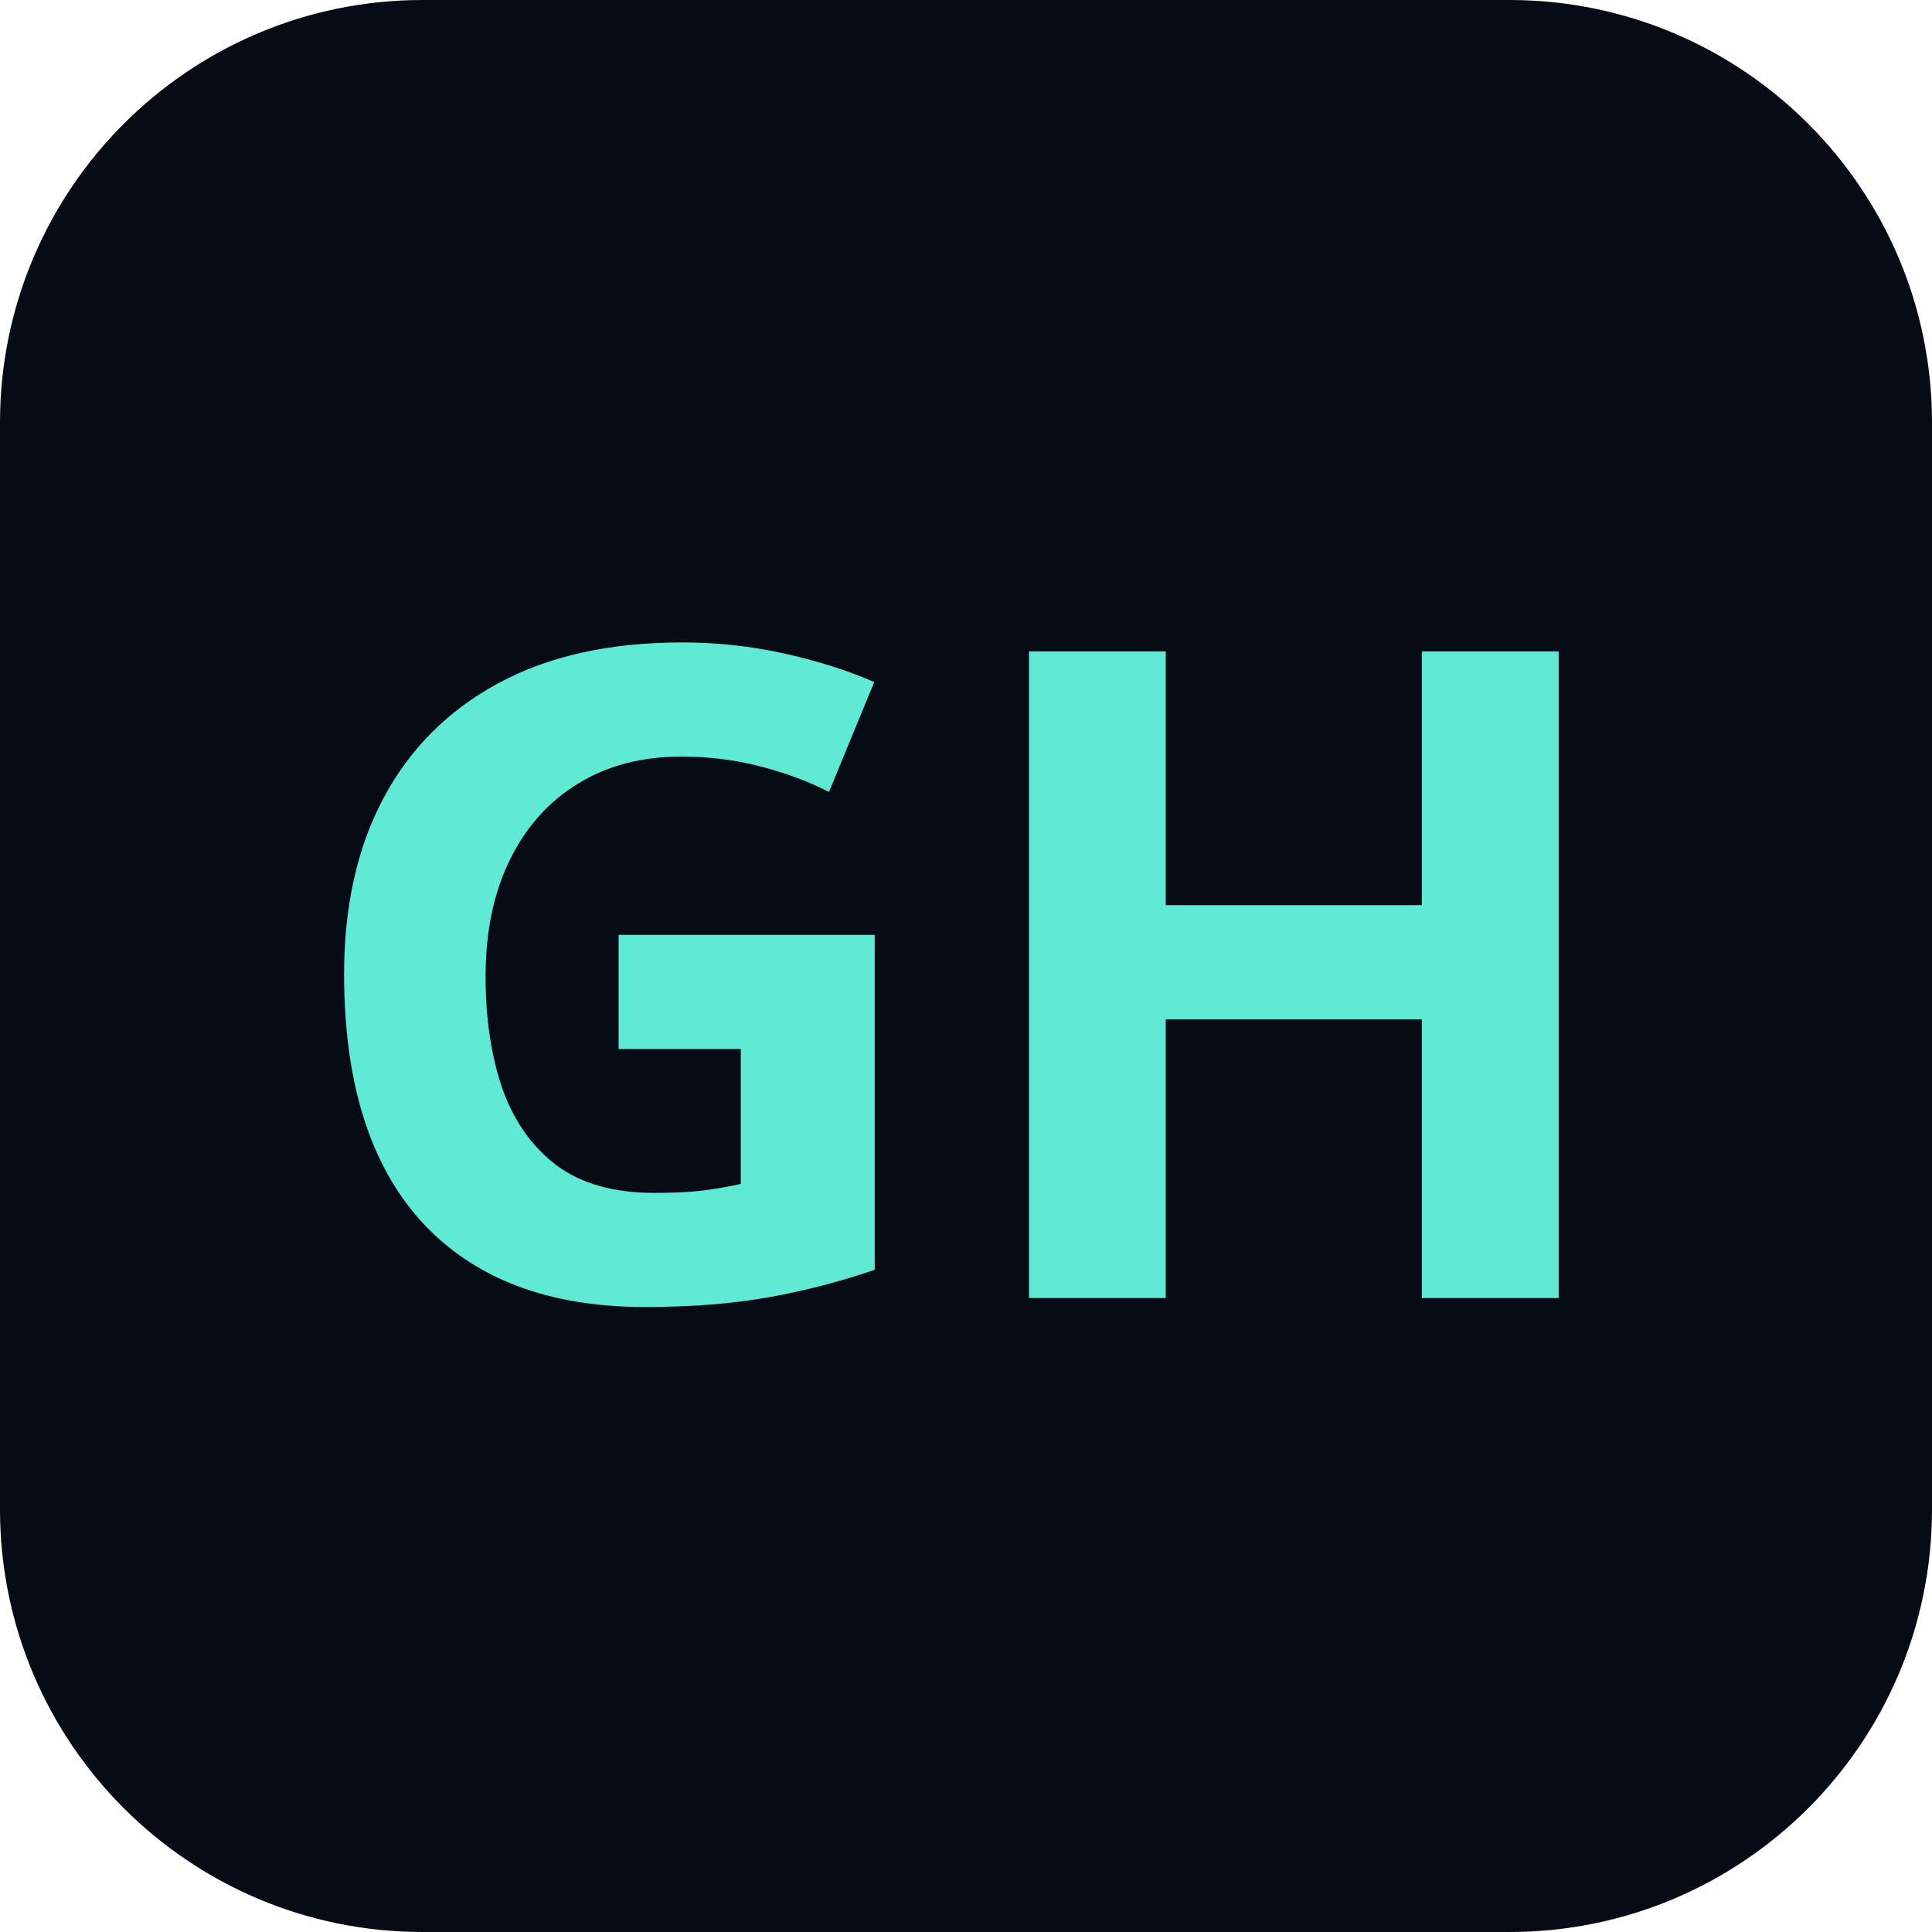
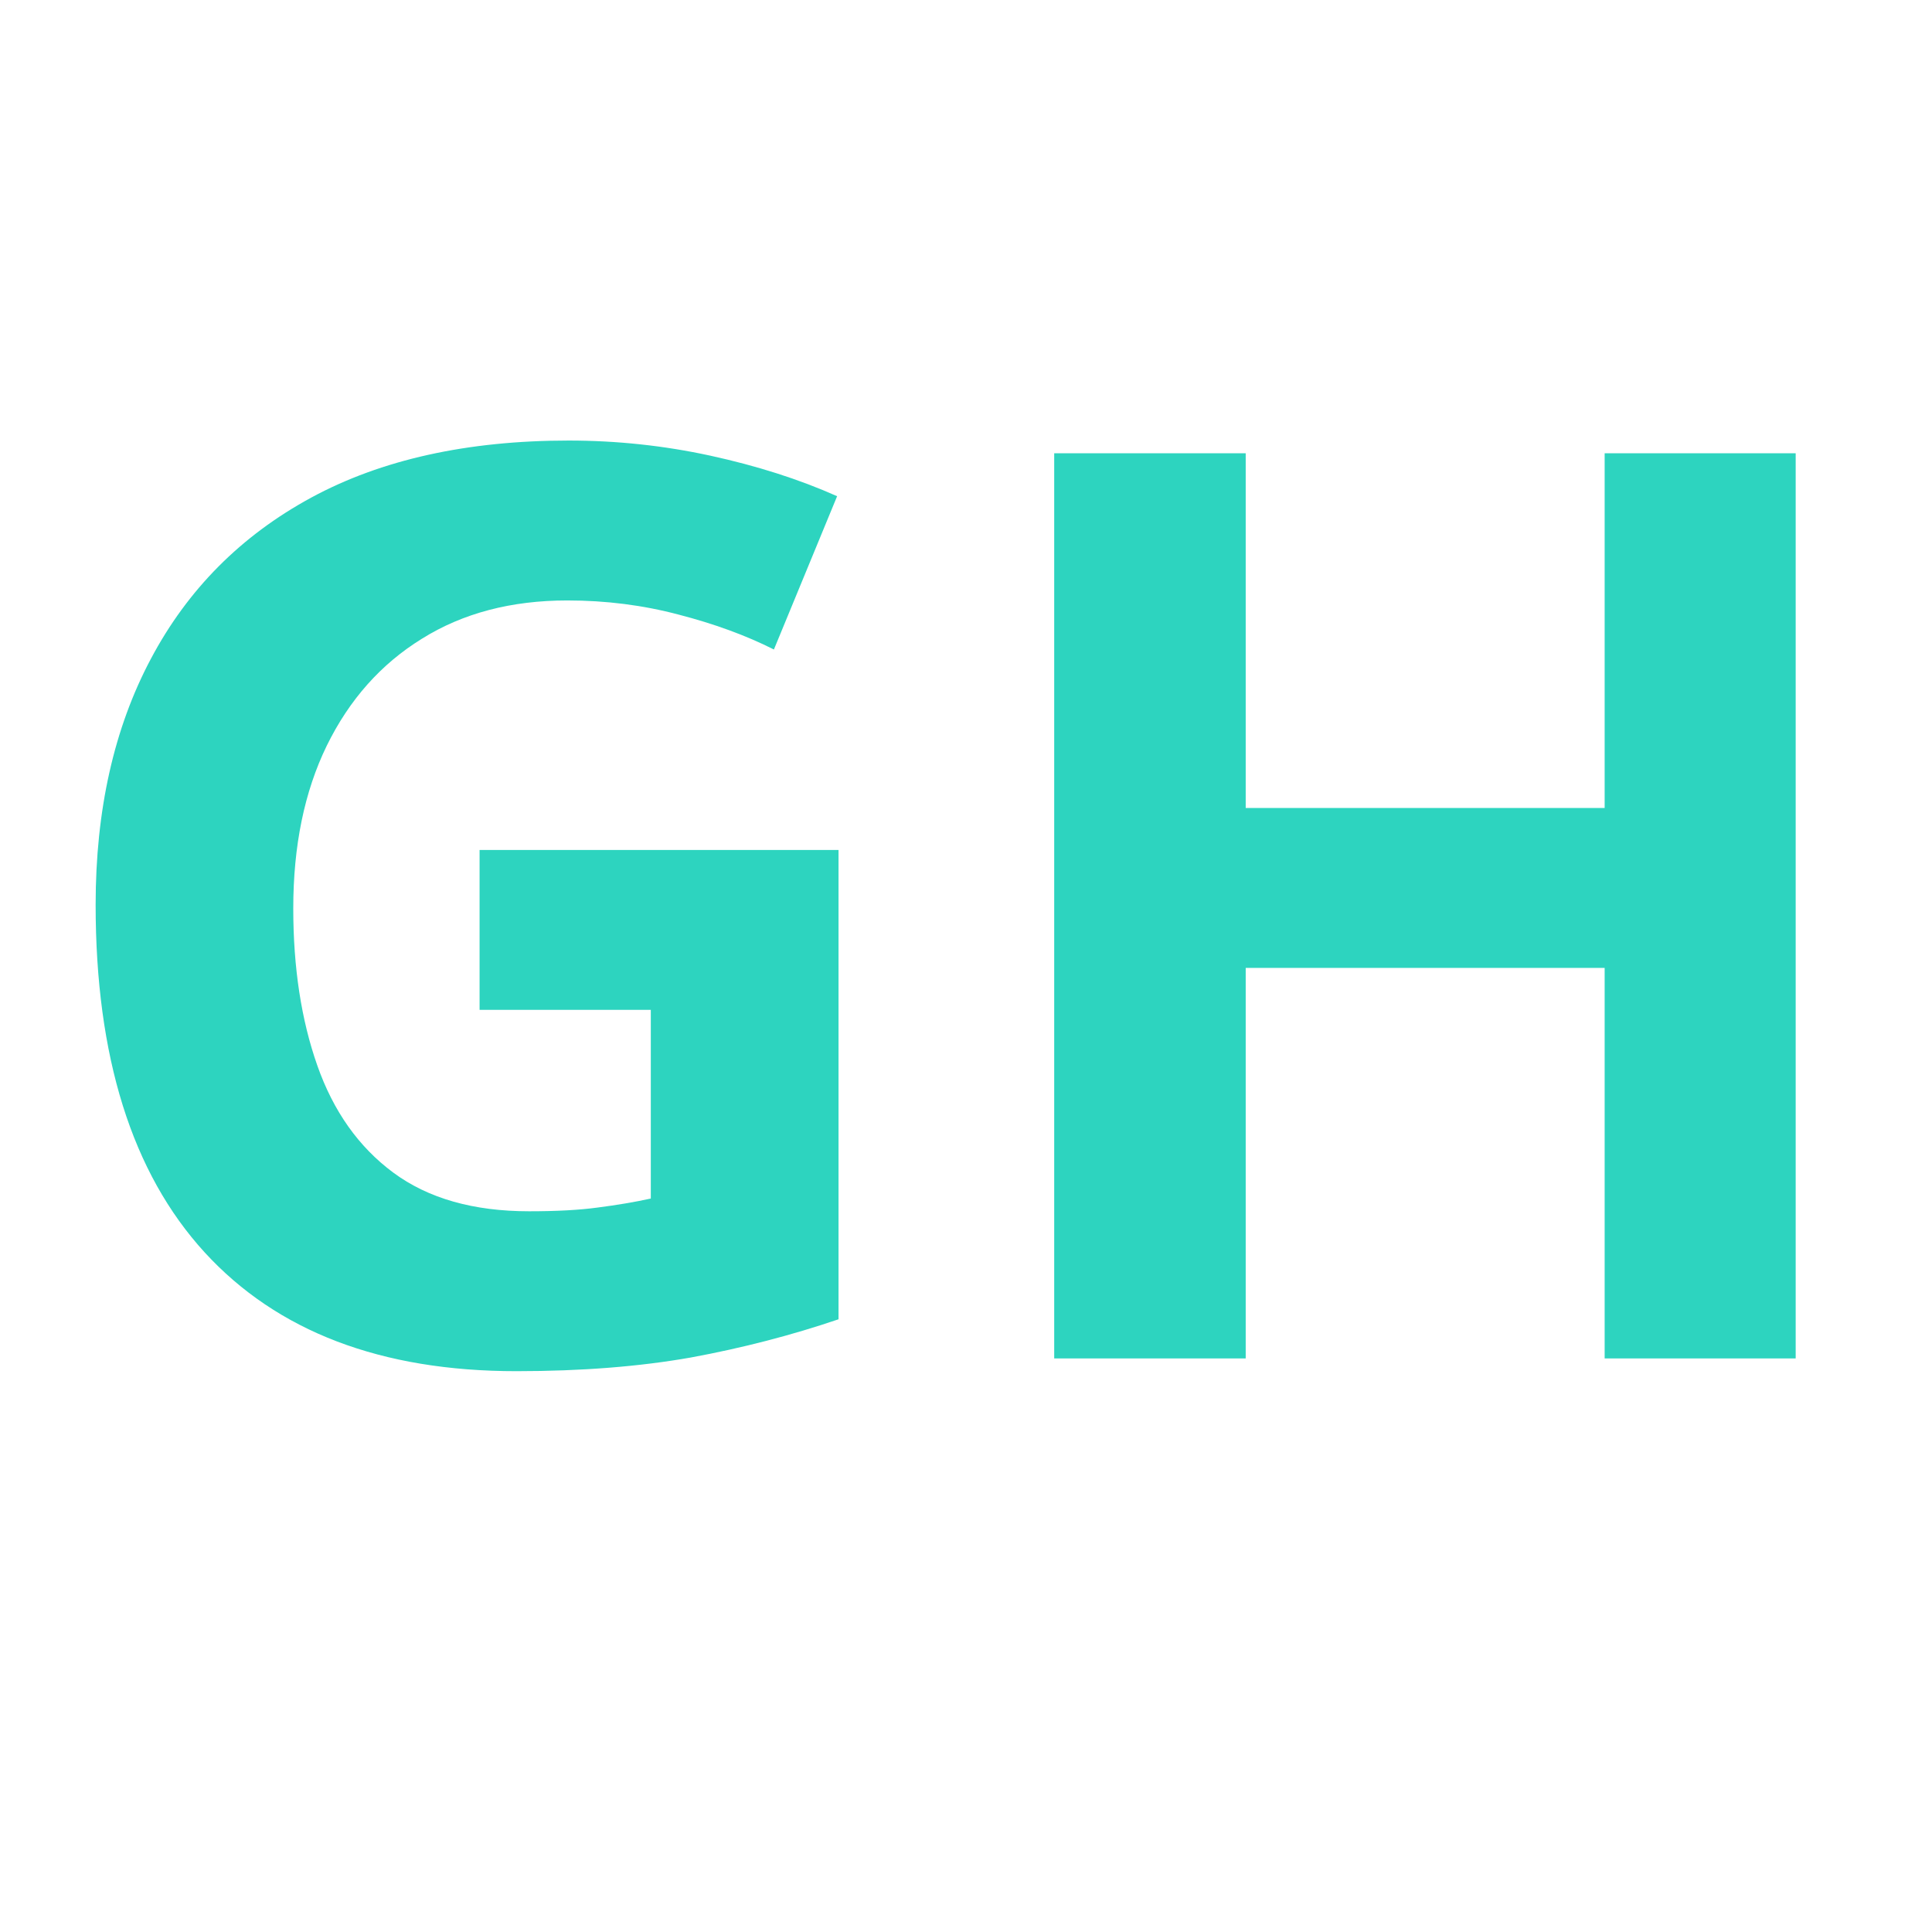
<svg xmlns="http://www.w3.org/2000/svg" viewBox="0 0 64 64">
-   <rect width="64" height="64" rx="14" fill="#070b16" />
-   <text x="32" y="43" font-family="Outfit, Segoe UI, sans-serif" font-size="30" font-weight="700" fill="#5eead4" text-anchor="middle">GH</text>
+   <text x="32" y="45" text-anchor="middle" font-family="Outfit, 'Segoe UI', system-ui, sans-serif" font-size="42" font-weight="700" fill="#2dd4bf">GH</text>
</svg>
